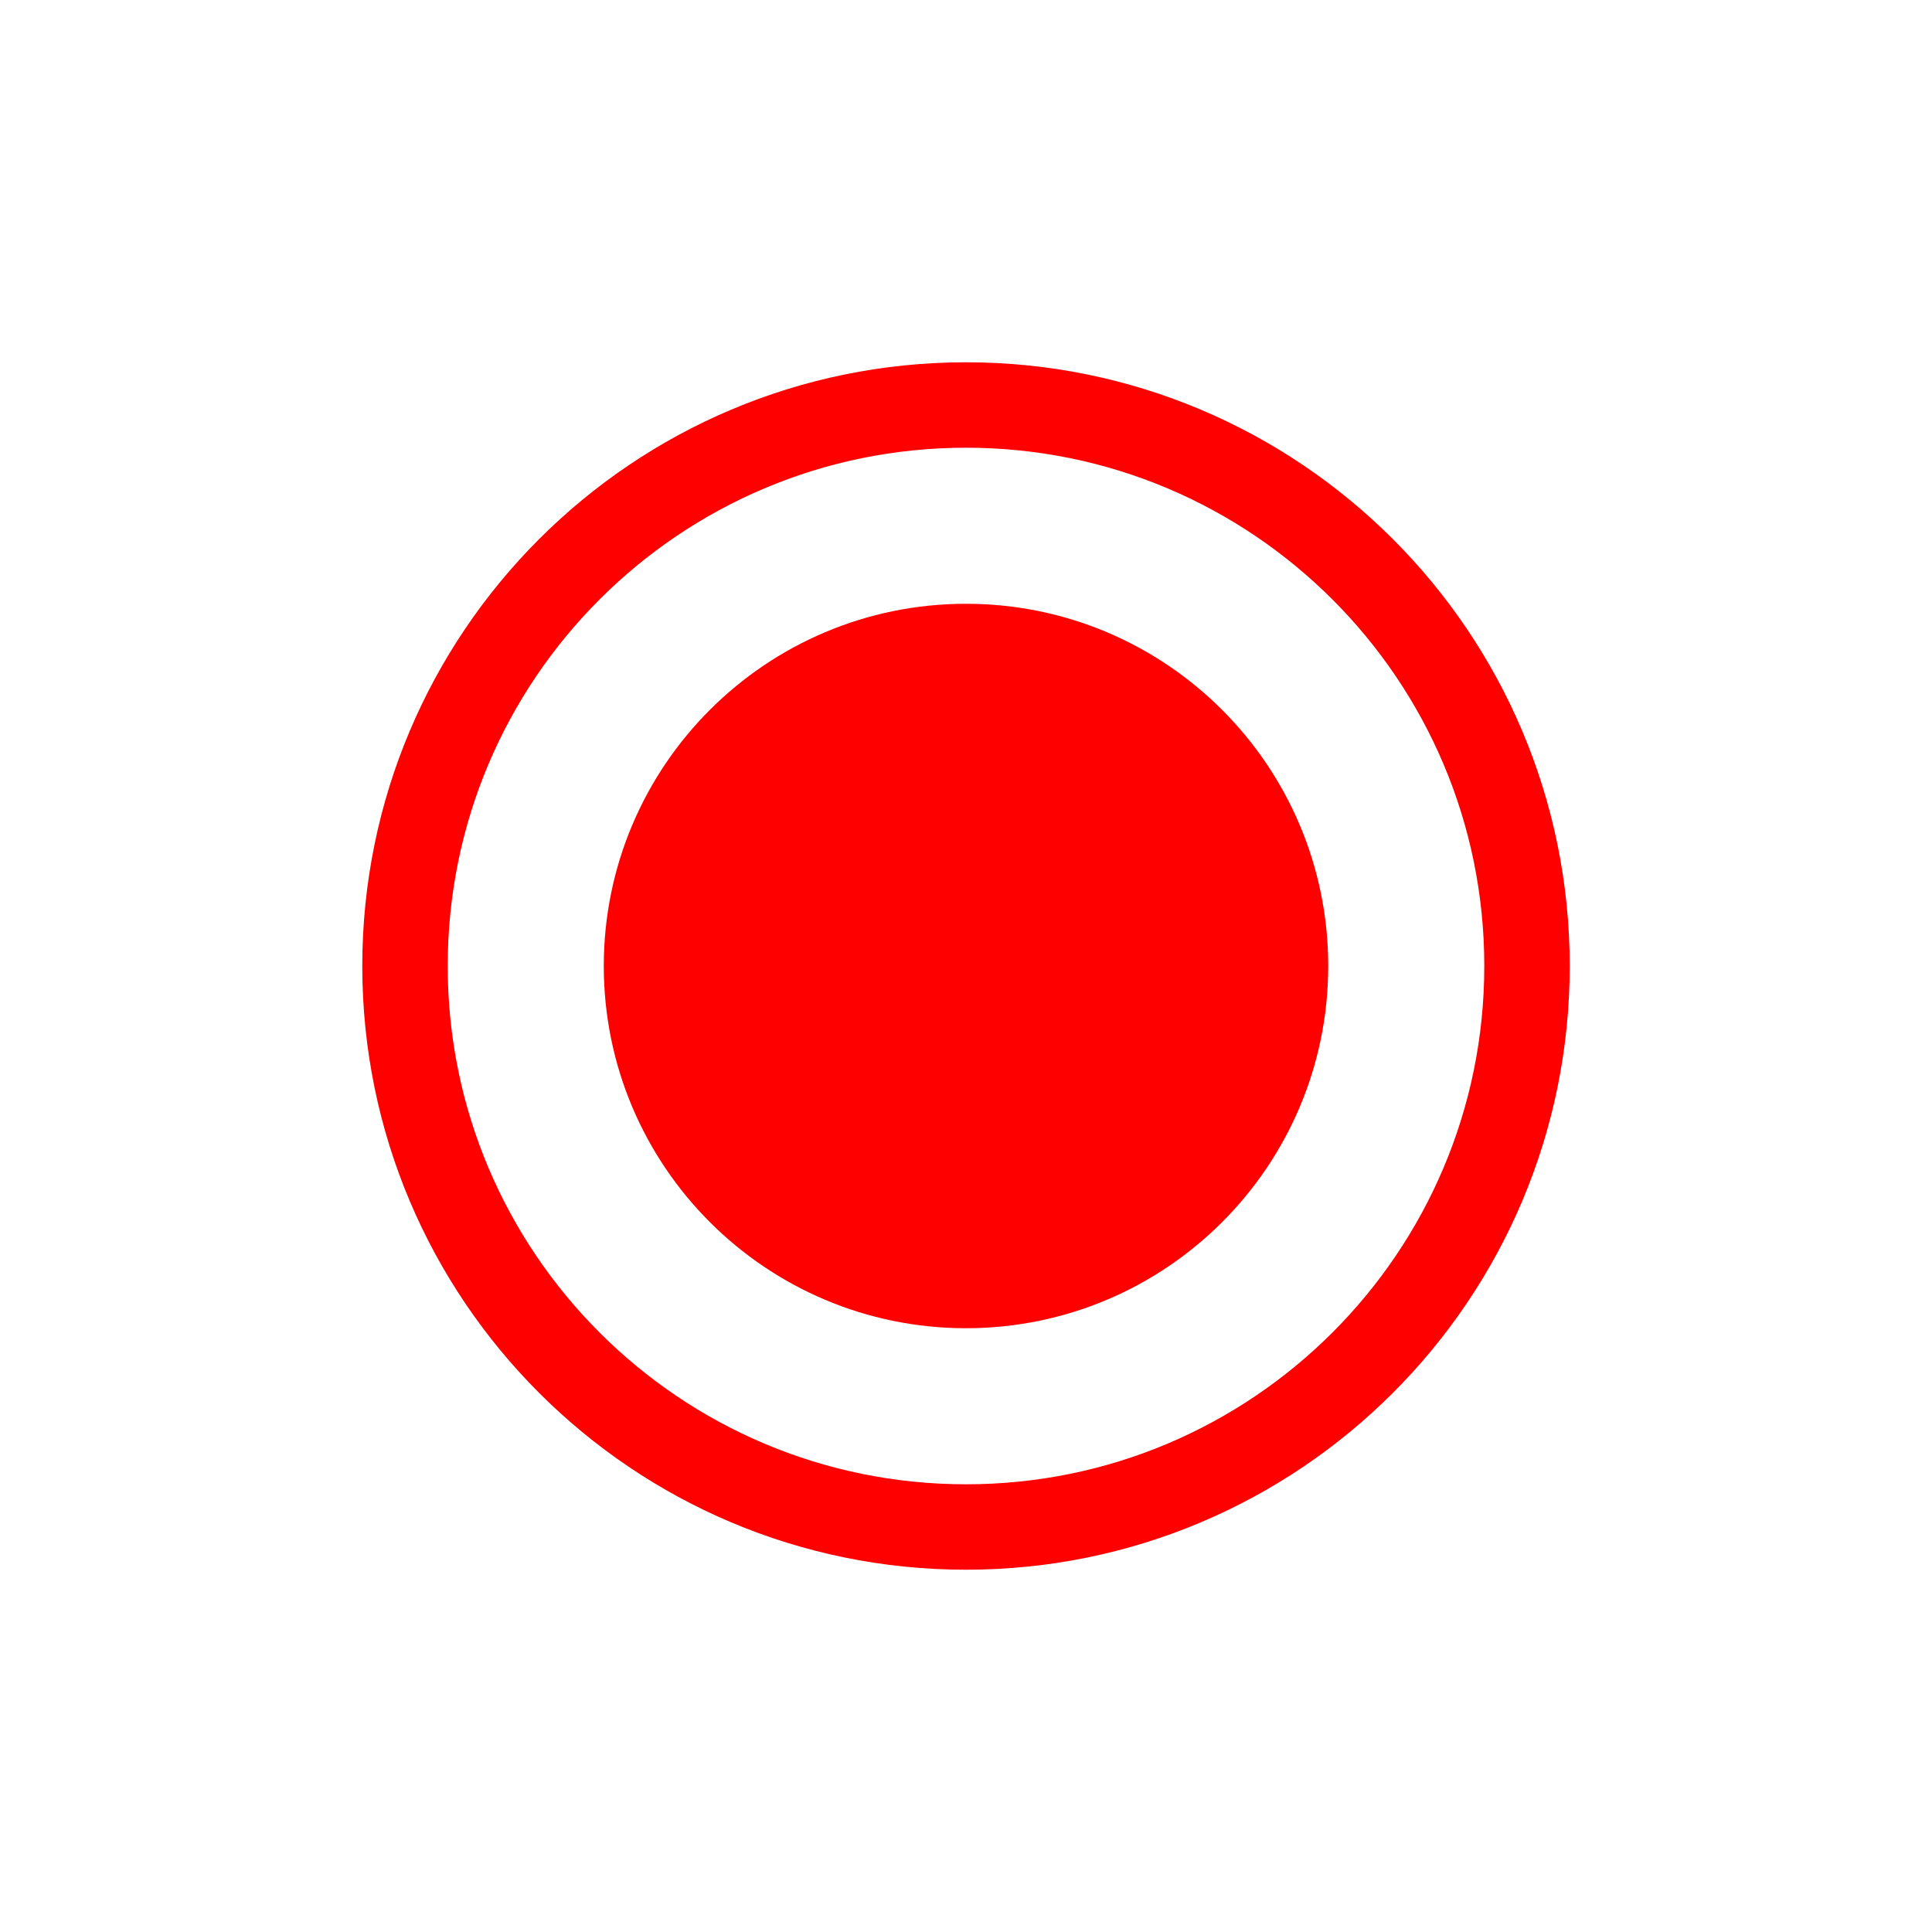
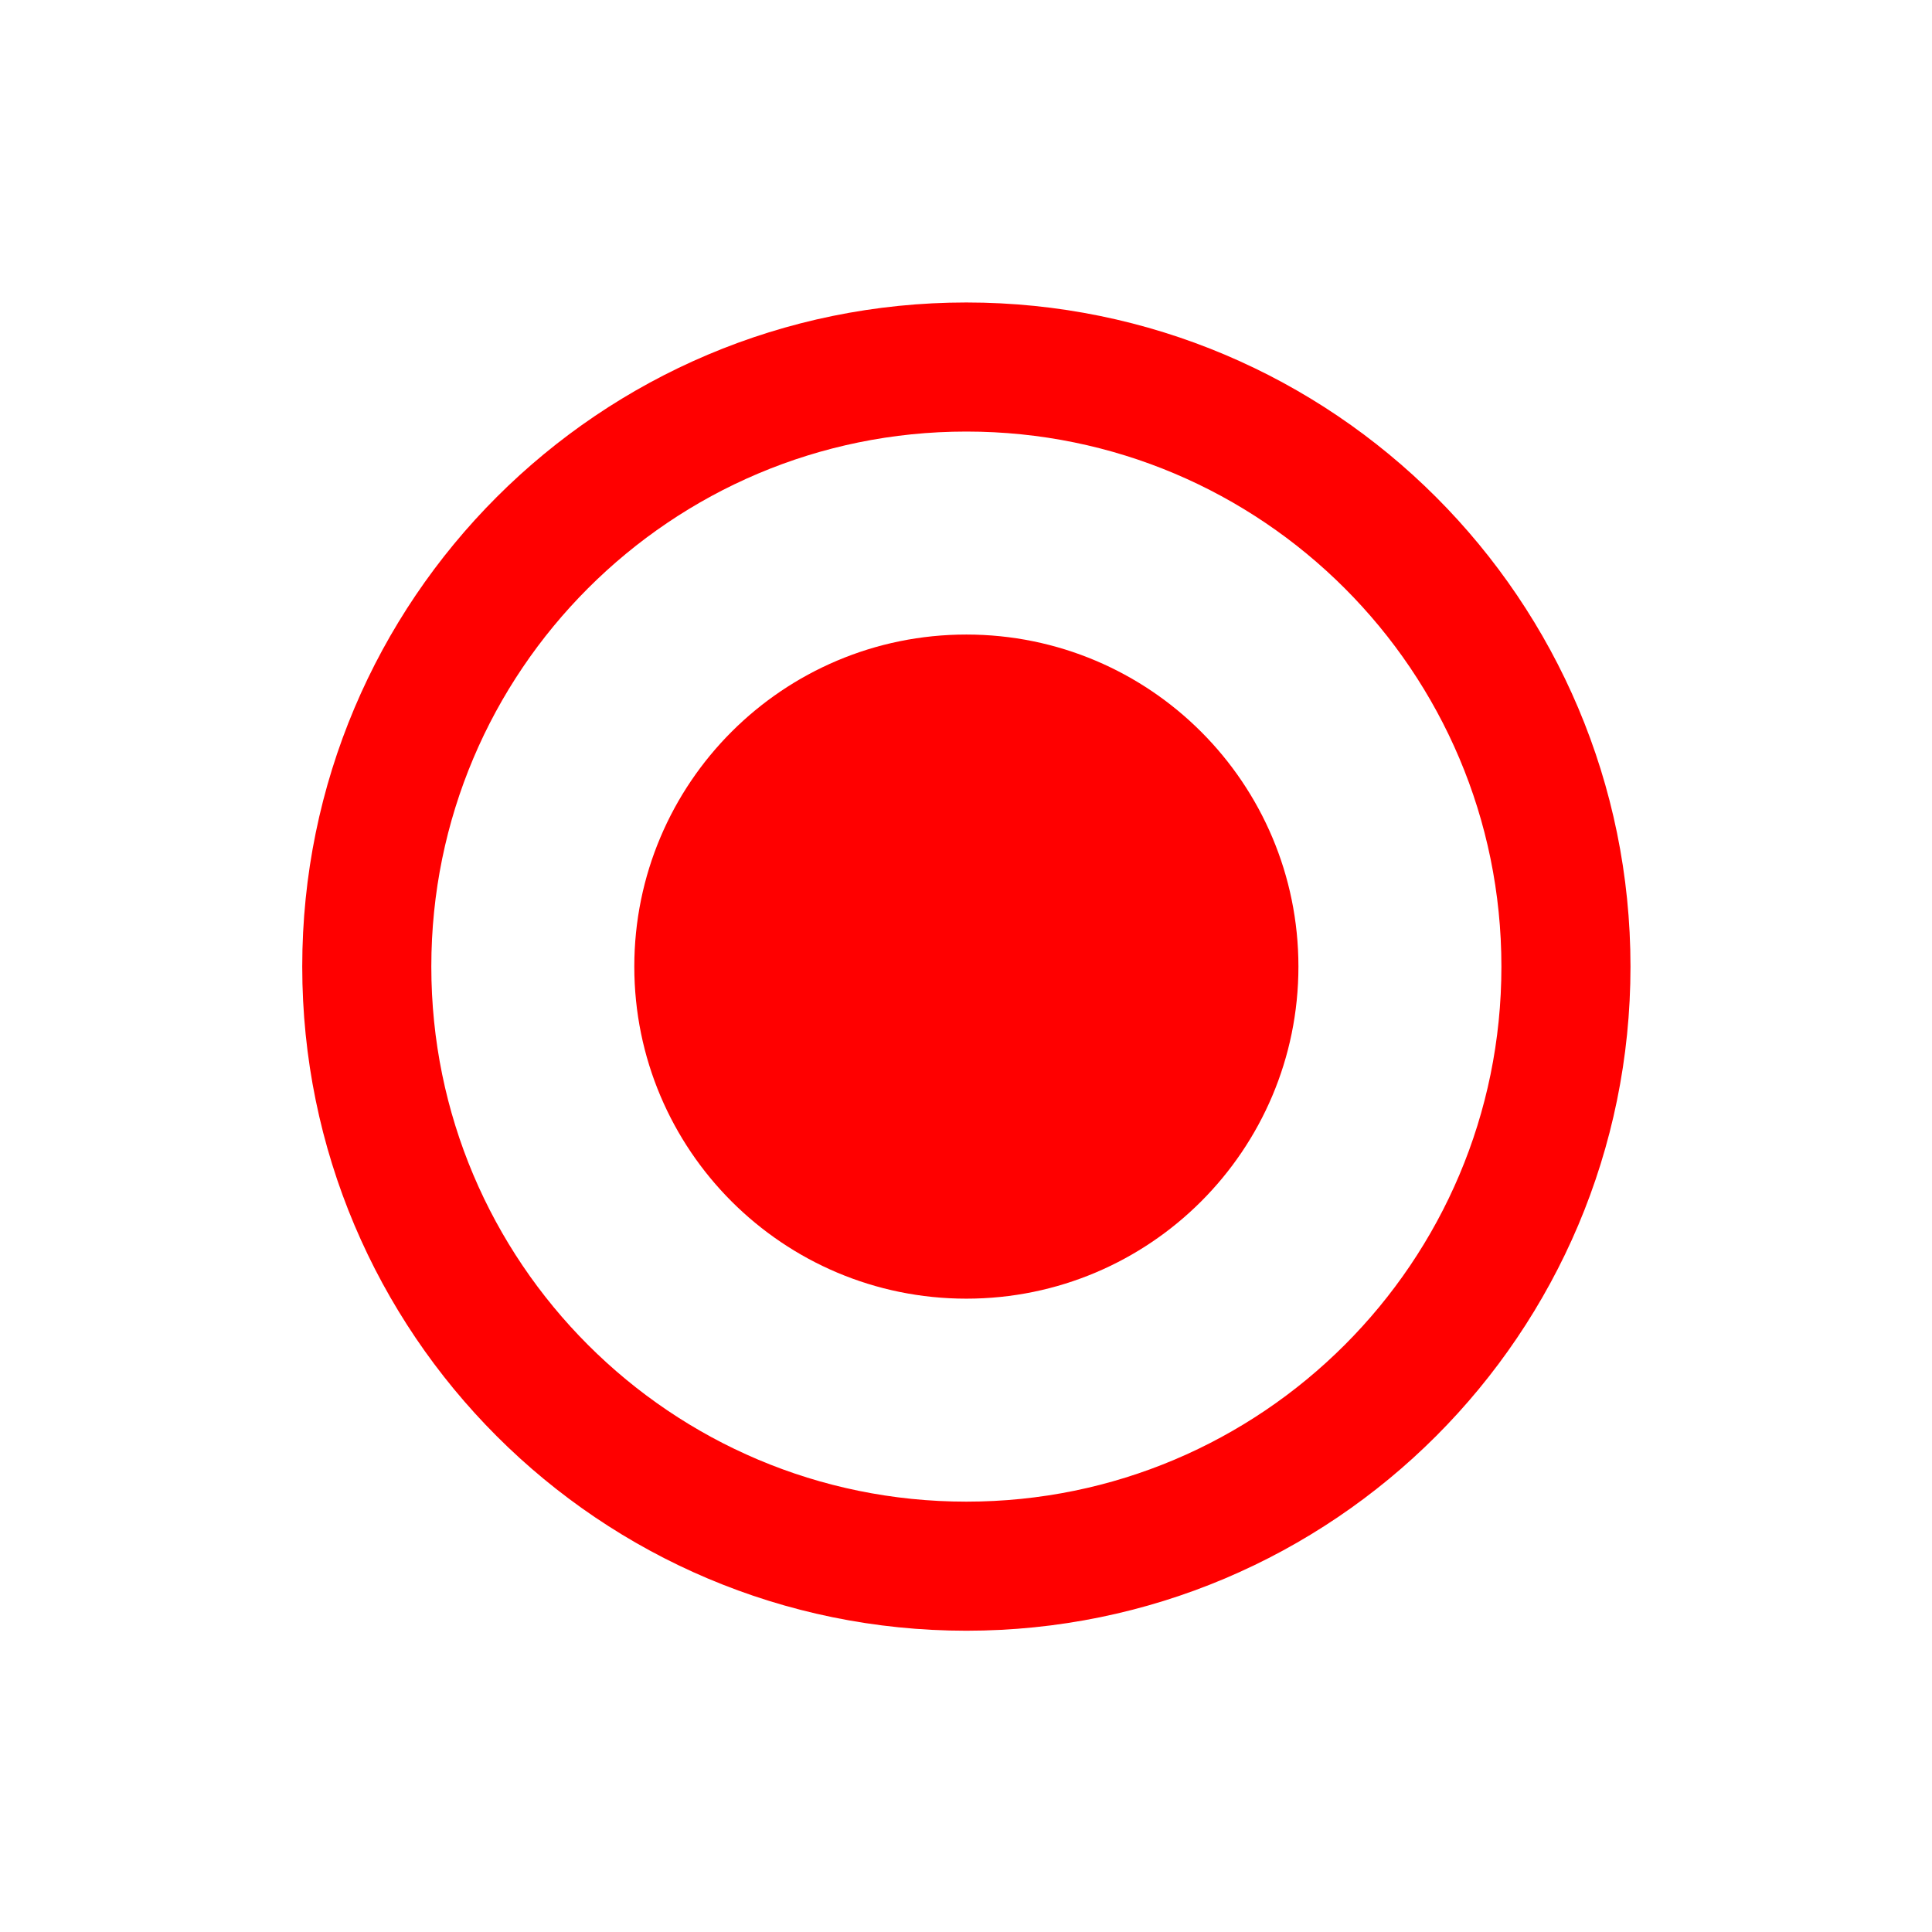
<svg xmlns="http://www.w3.org/2000/svg" width="32" height="32" viewBox="0 0 32 32" id="svg2" version="1.1">
  <defs id="defs4" />
  <g id="layer1" transform="translate(0,-1020.362)">
-     <circle style="opacity:1;fill:#000000;fill-opacity:0;stroke:#ff0000;stroke-width:1.415;stroke-miterlimit:4;stroke-dasharray:none;stroke-opacity:1" id="path4138" cx="16" cy="1036.362" r="9.292" />
-     <circle style="opacity:1;fill:#ff0000;fill-opacity:1;stroke:#ff0000;stroke-width:1.623;stroke-miterlimit:4;stroke-dasharray:none;stroke-opacity:1" id="path4178" cx="16" cy="1036.362" r="5.188" />
+     <ellipse style="opacity:1;fill:#000000;fill-opacity:0;stroke:#ff0000;stroke-width:2.138;stroke-miterlimit:4;stroke-dasharray:none;stroke-opacity:1" id="path4138" cx="16.006" cy="1036.372" rx="9.931" ry="9.931" />
+     <circle style="opacity:1;fill:#ff0000;fill-opacity:1;stroke:#ff0000;stroke-width:1.488;stroke-miterlimit:4;stroke-dasharray:none;stroke-opacity:1" id="path4178" cx="16.006" cy="1036.372" r="4.756" />
  </g>
</svg>
